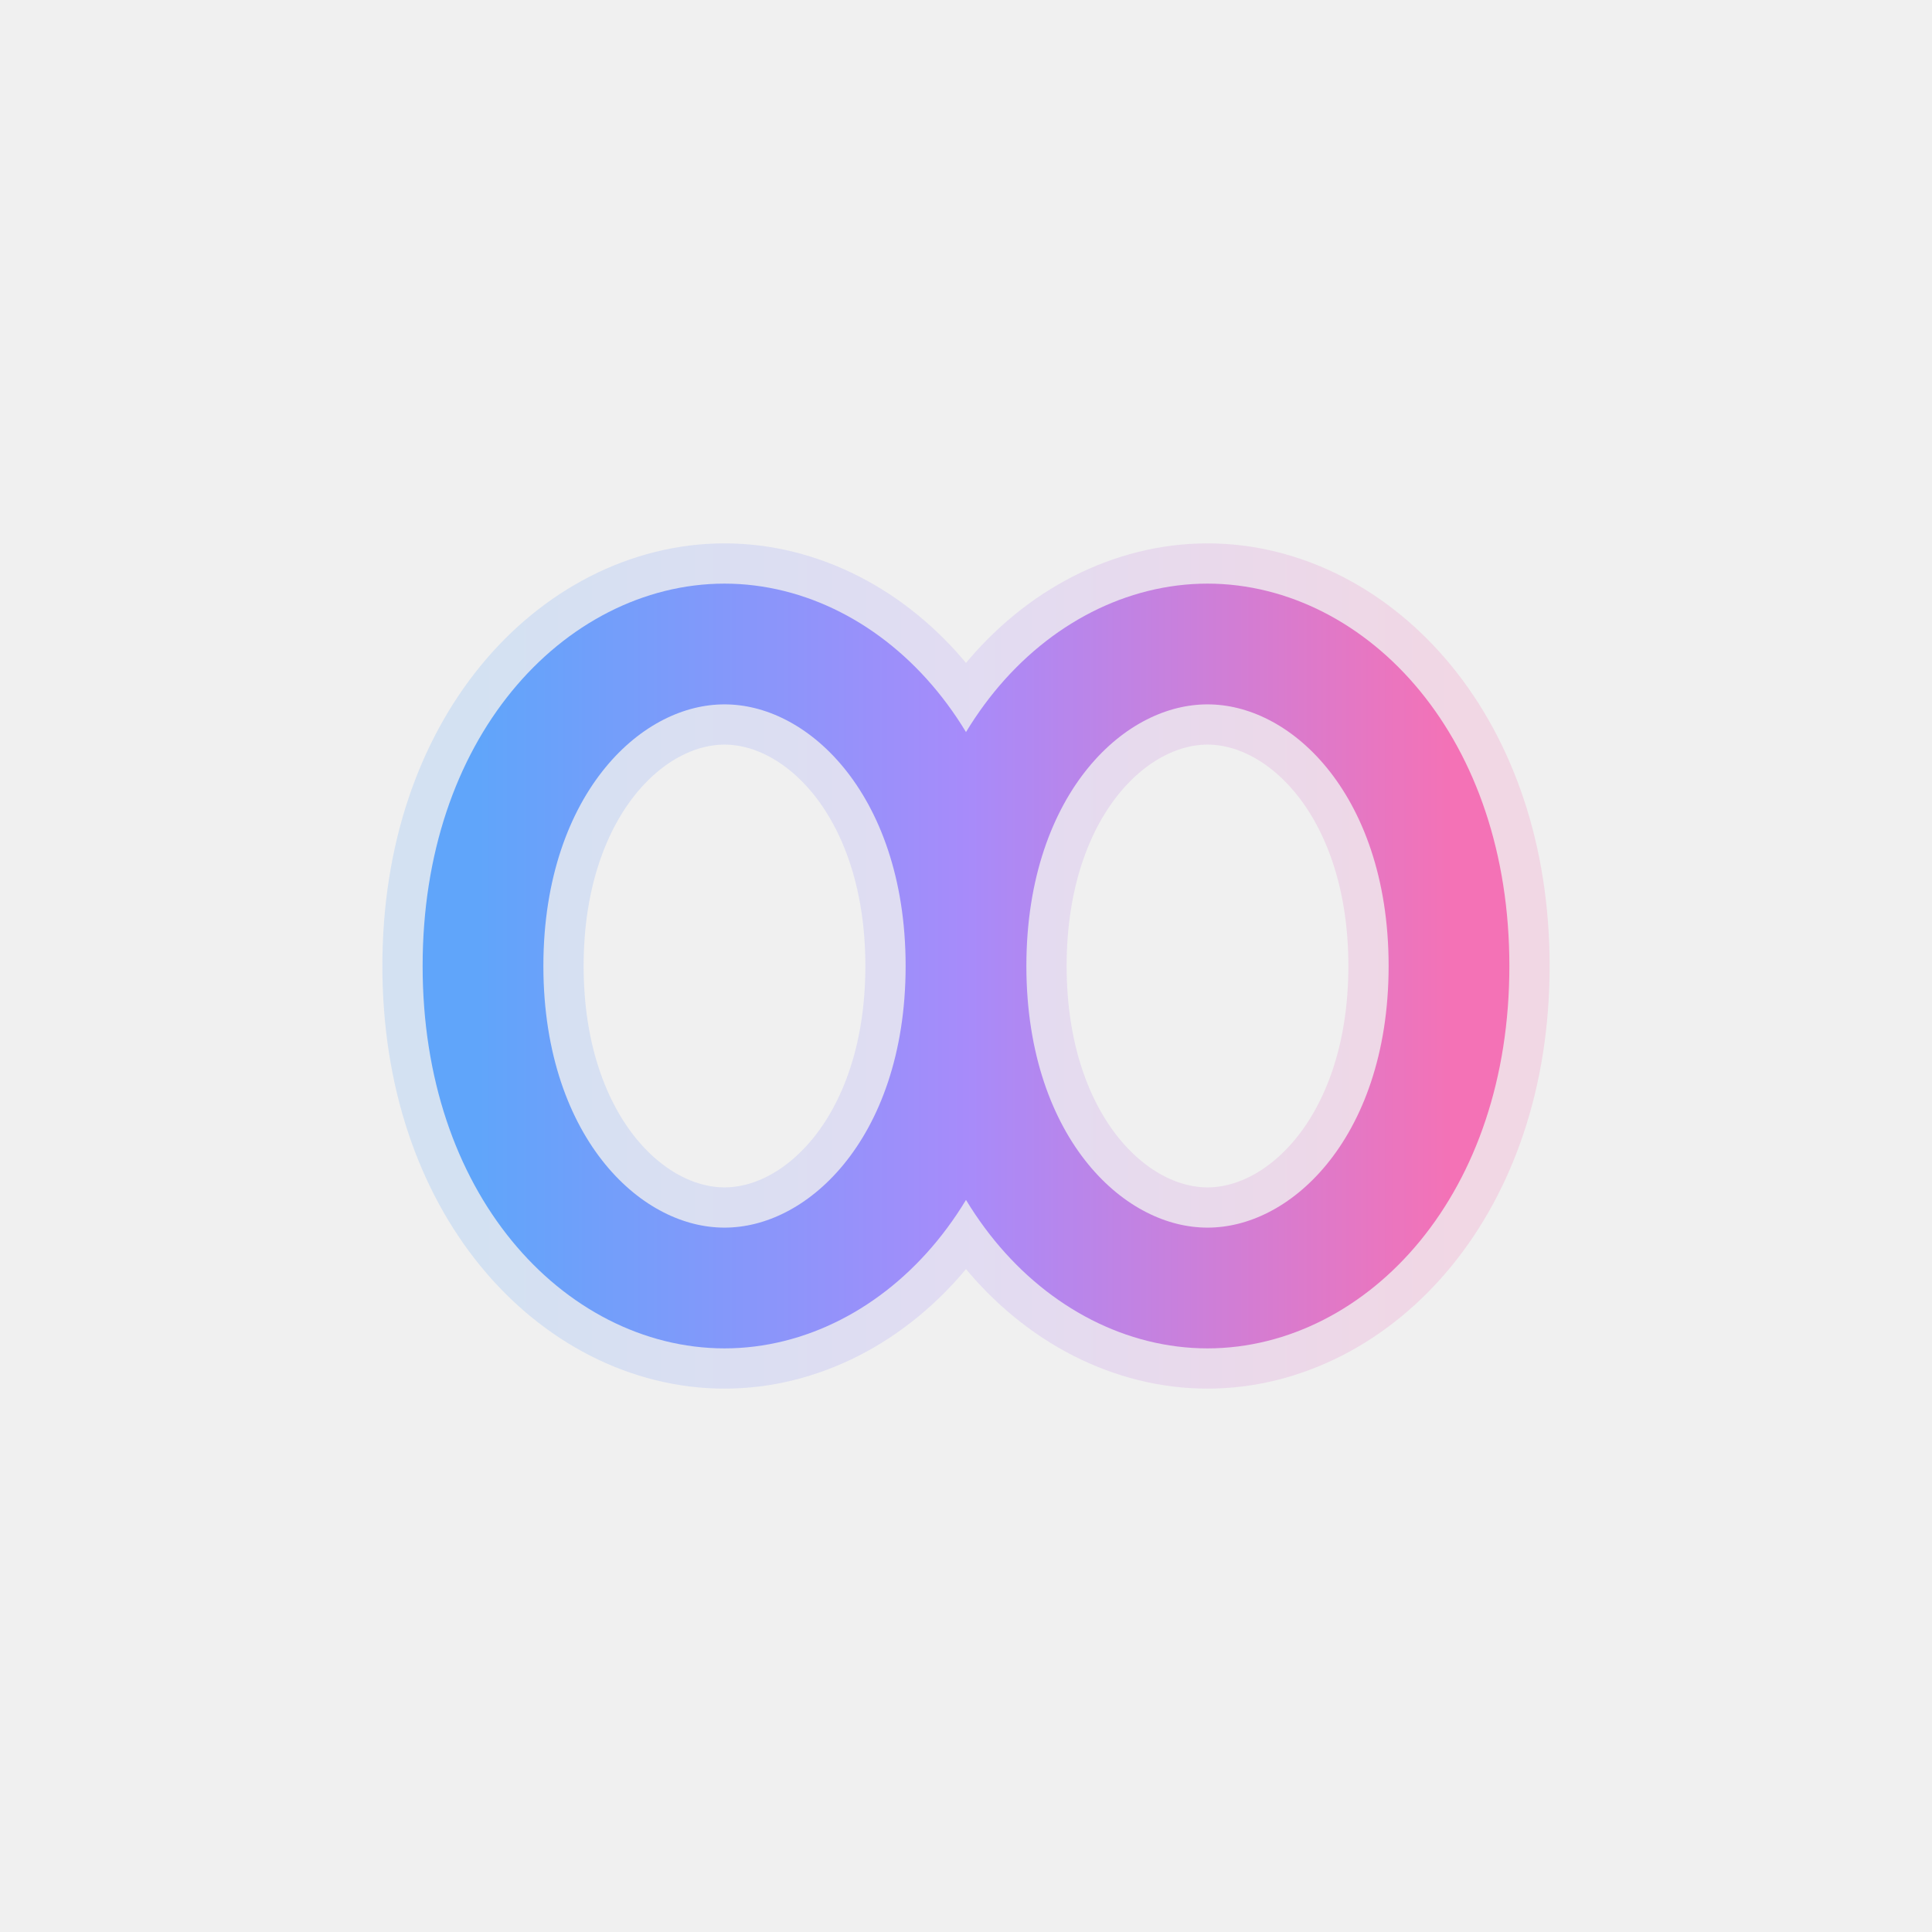
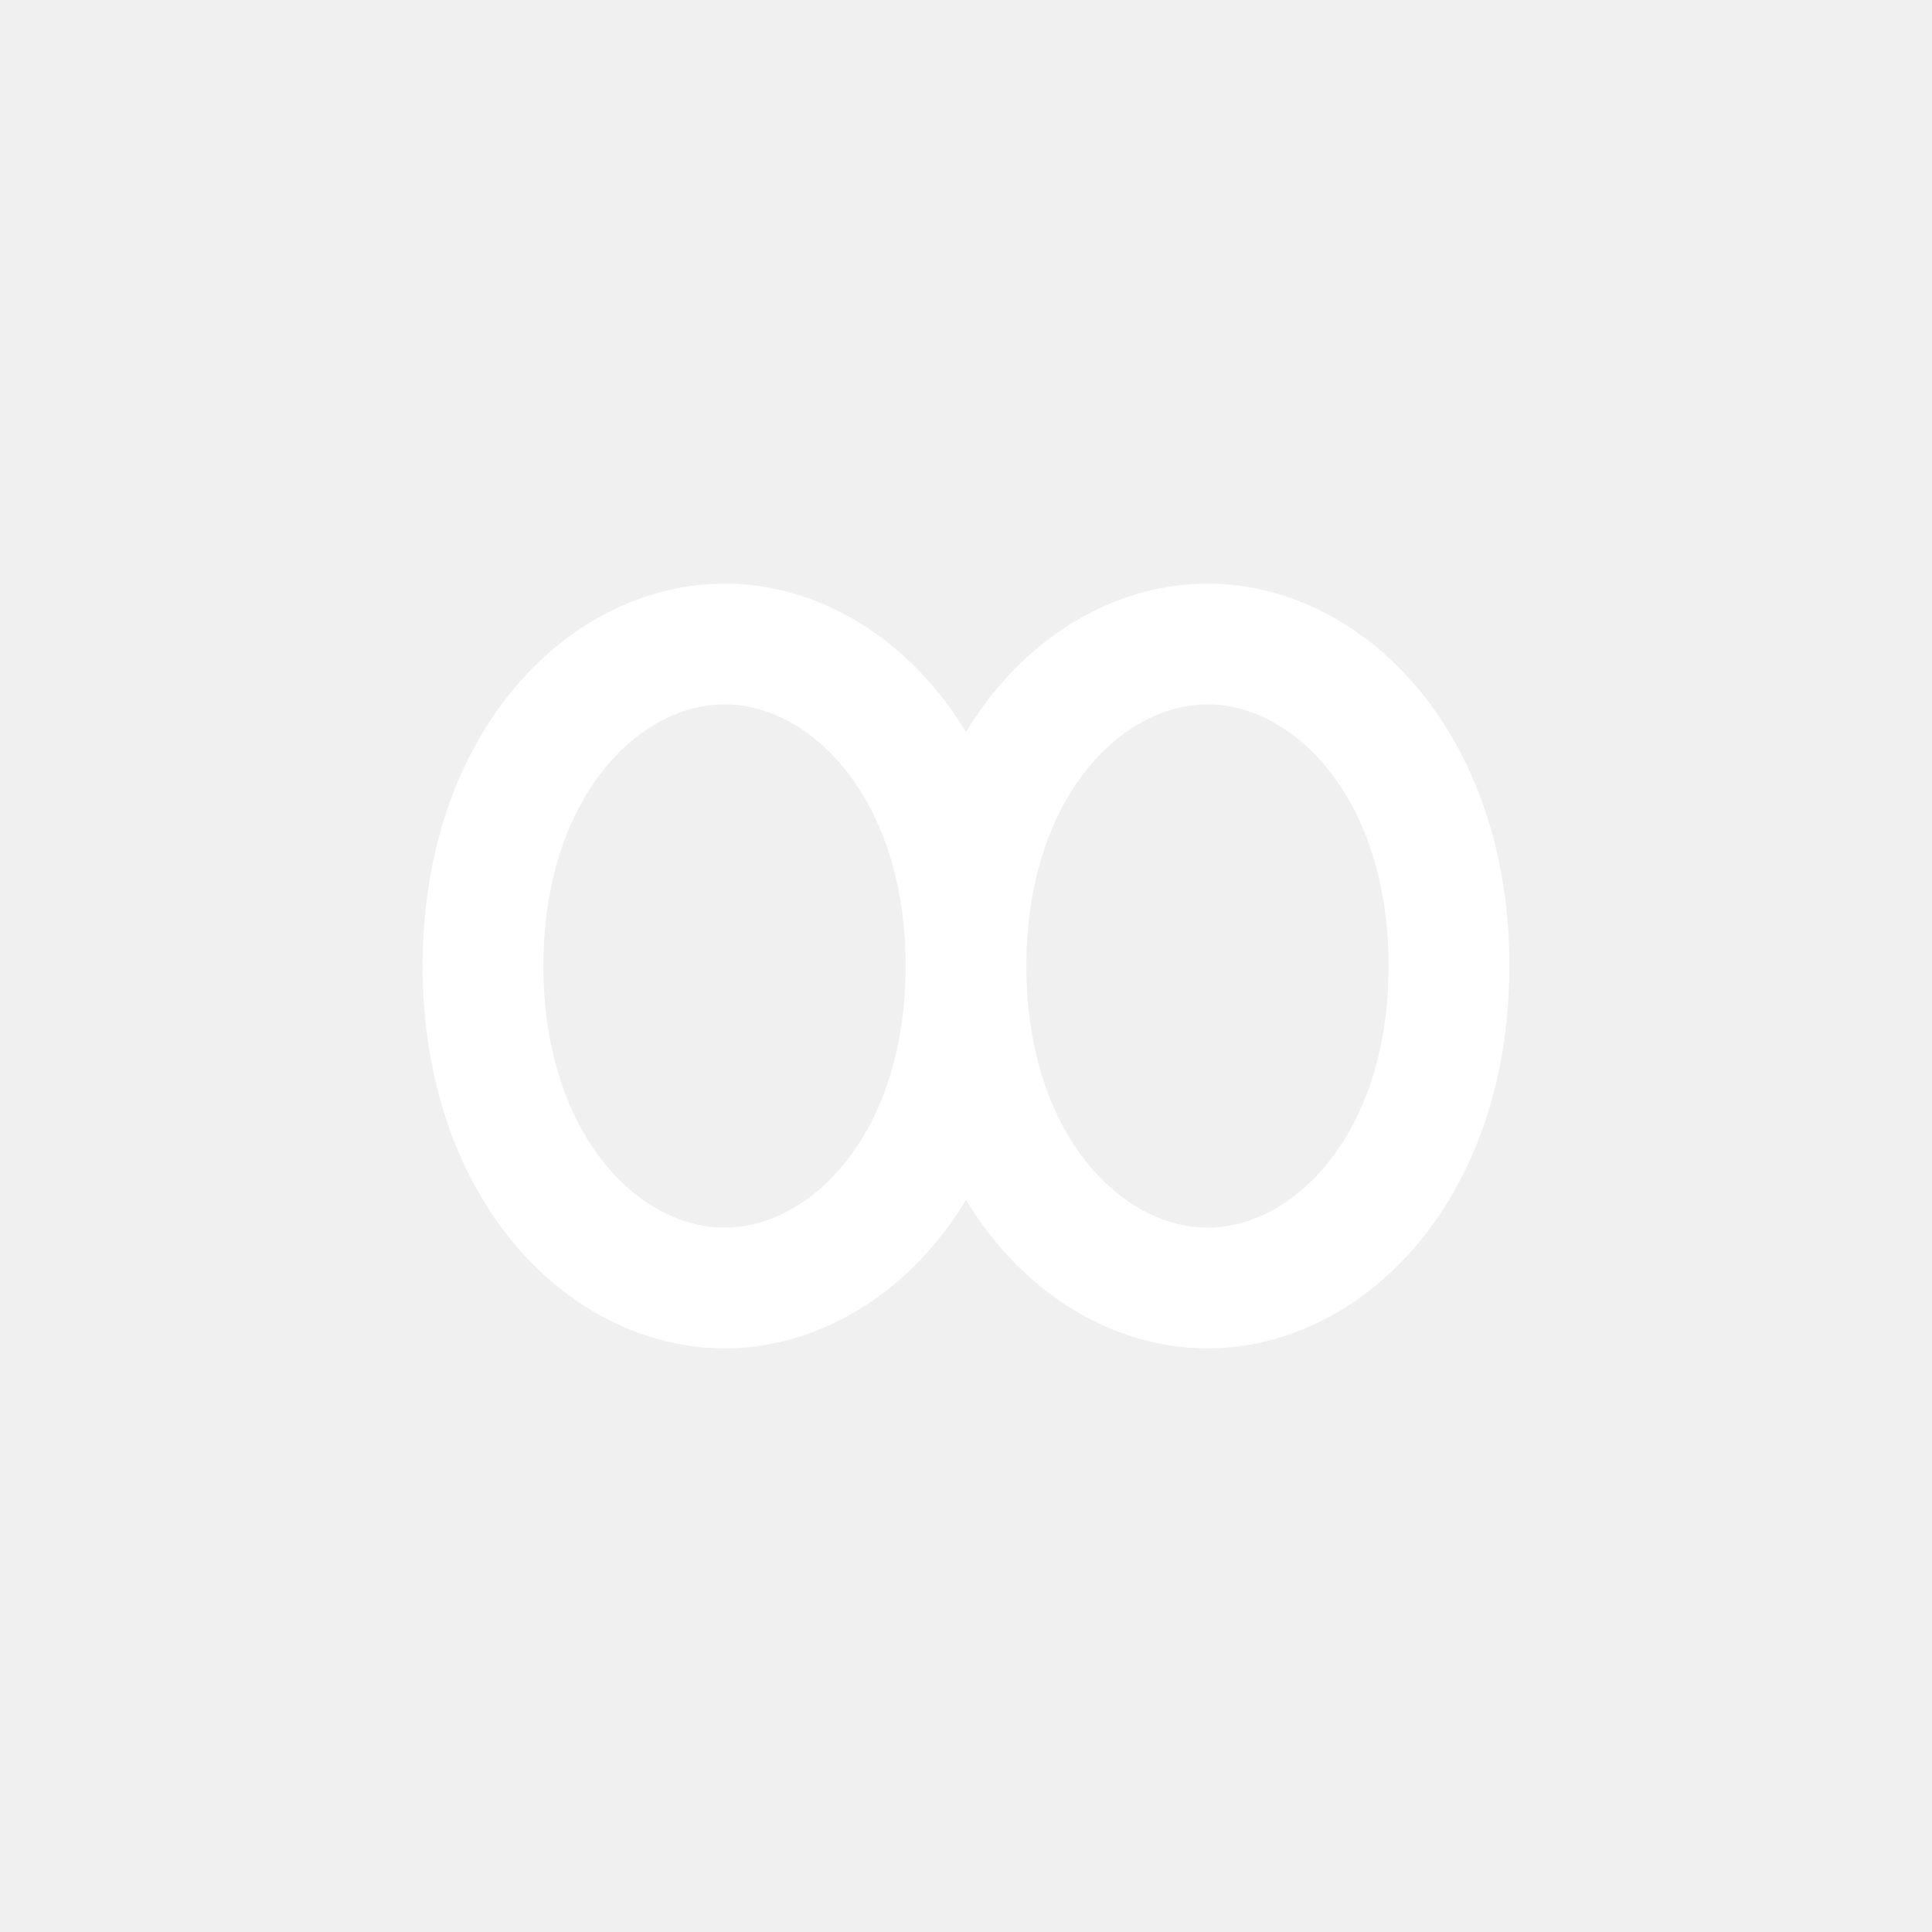
<svg xmlns="http://www.w3.org/2000/svg" width="48" height="48" viewBox="0 0 48 48" fill="none">
-   <defs>
-     <linearGradient id="infinityGradient" x1="0%" y1="50%" x2="100%" y2="50%">
-       <stop offset="0%" style="stop-color:#60A5FA;stop-opacity:1" />
-       <stop offset="50%" style="stop-color:#A78BFA;stop-opacity:1" />
-       <stop offset="100%" style="stop-color:#F472B6;stop-opacity:1" />
-     </linearGradient>
-   </defs>
  <g transform="translate(24, 24)">
-     <path d="M -12,0 C -12,-5 -9,-8 -6,-8 C -3,-8 0,-5 0,0 C 0,5 3,8 6,8 C 9,8 12,5 12,0 C 12,-5 9,-8 6,-8 C 3,-8 0,-5 0,0 C 0,5 -3,8 -6,8 C -9,8 -12,5 -12,0 Z" stroke="url(#infinityGradient)" stroke-width="3" fill="none" stroke-linecap="round" stroke-linejoin="round" />
-     <path d="M -12,0 C -12,-5 -9,-8 -6,-8 C -3,-8 0,-5 0,0 C 0,5 3,8 6,8 C 9,8 12,5 12,0 C 12,-5 9,-8 6,-8 C 3,-8 0,-5 0,0 C 0,5 -3,8 -6,8 C -9,8 -12,5 -12,0 Z" stroke="url(#infinityGradient)" stroke-width="5" fill="none" stroke-linecap="round" stroke-linejoin="round" opacity="0.2" />
+     <path d="M -12,0 C -12,-5 -9,-8 -6,-8 C -3,-8 0,-5 0,0 C 0,5 3,8 6,8 C 9,8 12,5 12,0 C 12,-5 9,-8 6,-8 C 3,-8 0,-5 0,0 C 0,5 -3,8 -6,8 C -9,8 -12,5 -12,0 Z" stroke="white" stroke-width="3" fill="none" stroke-linecap="round" stroke-linejoin="round" />
  </g>
</svg>
